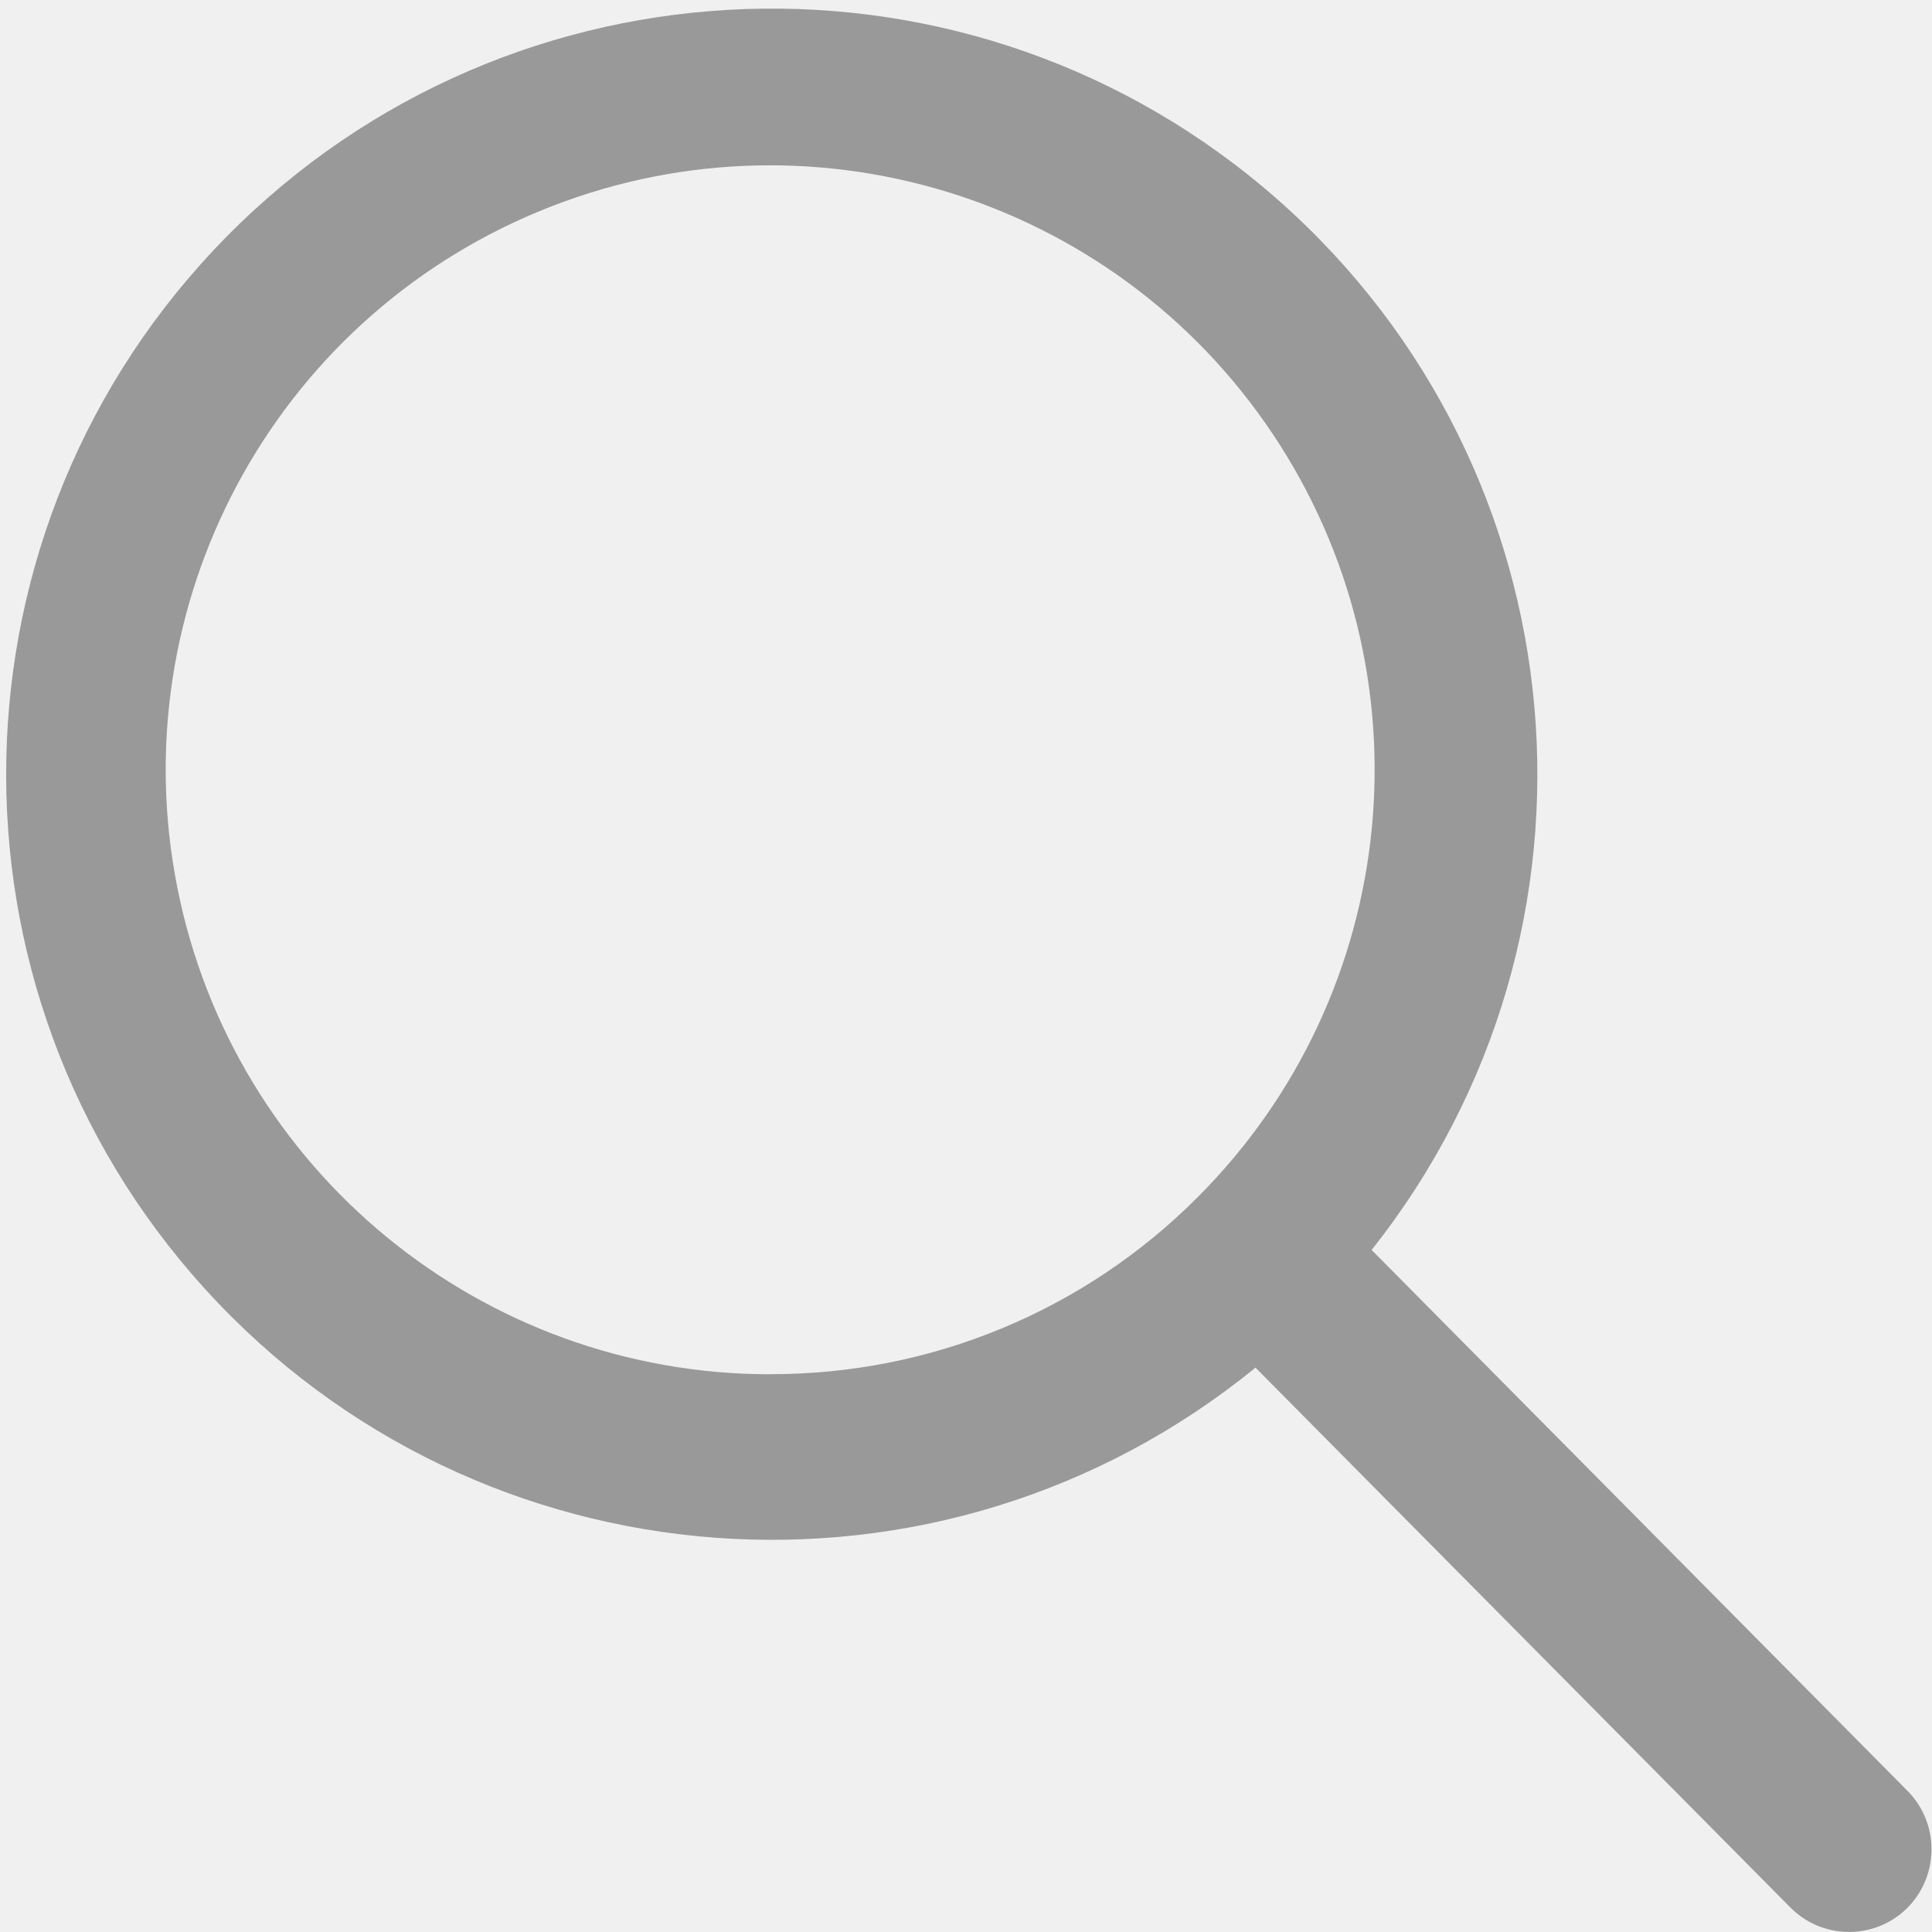
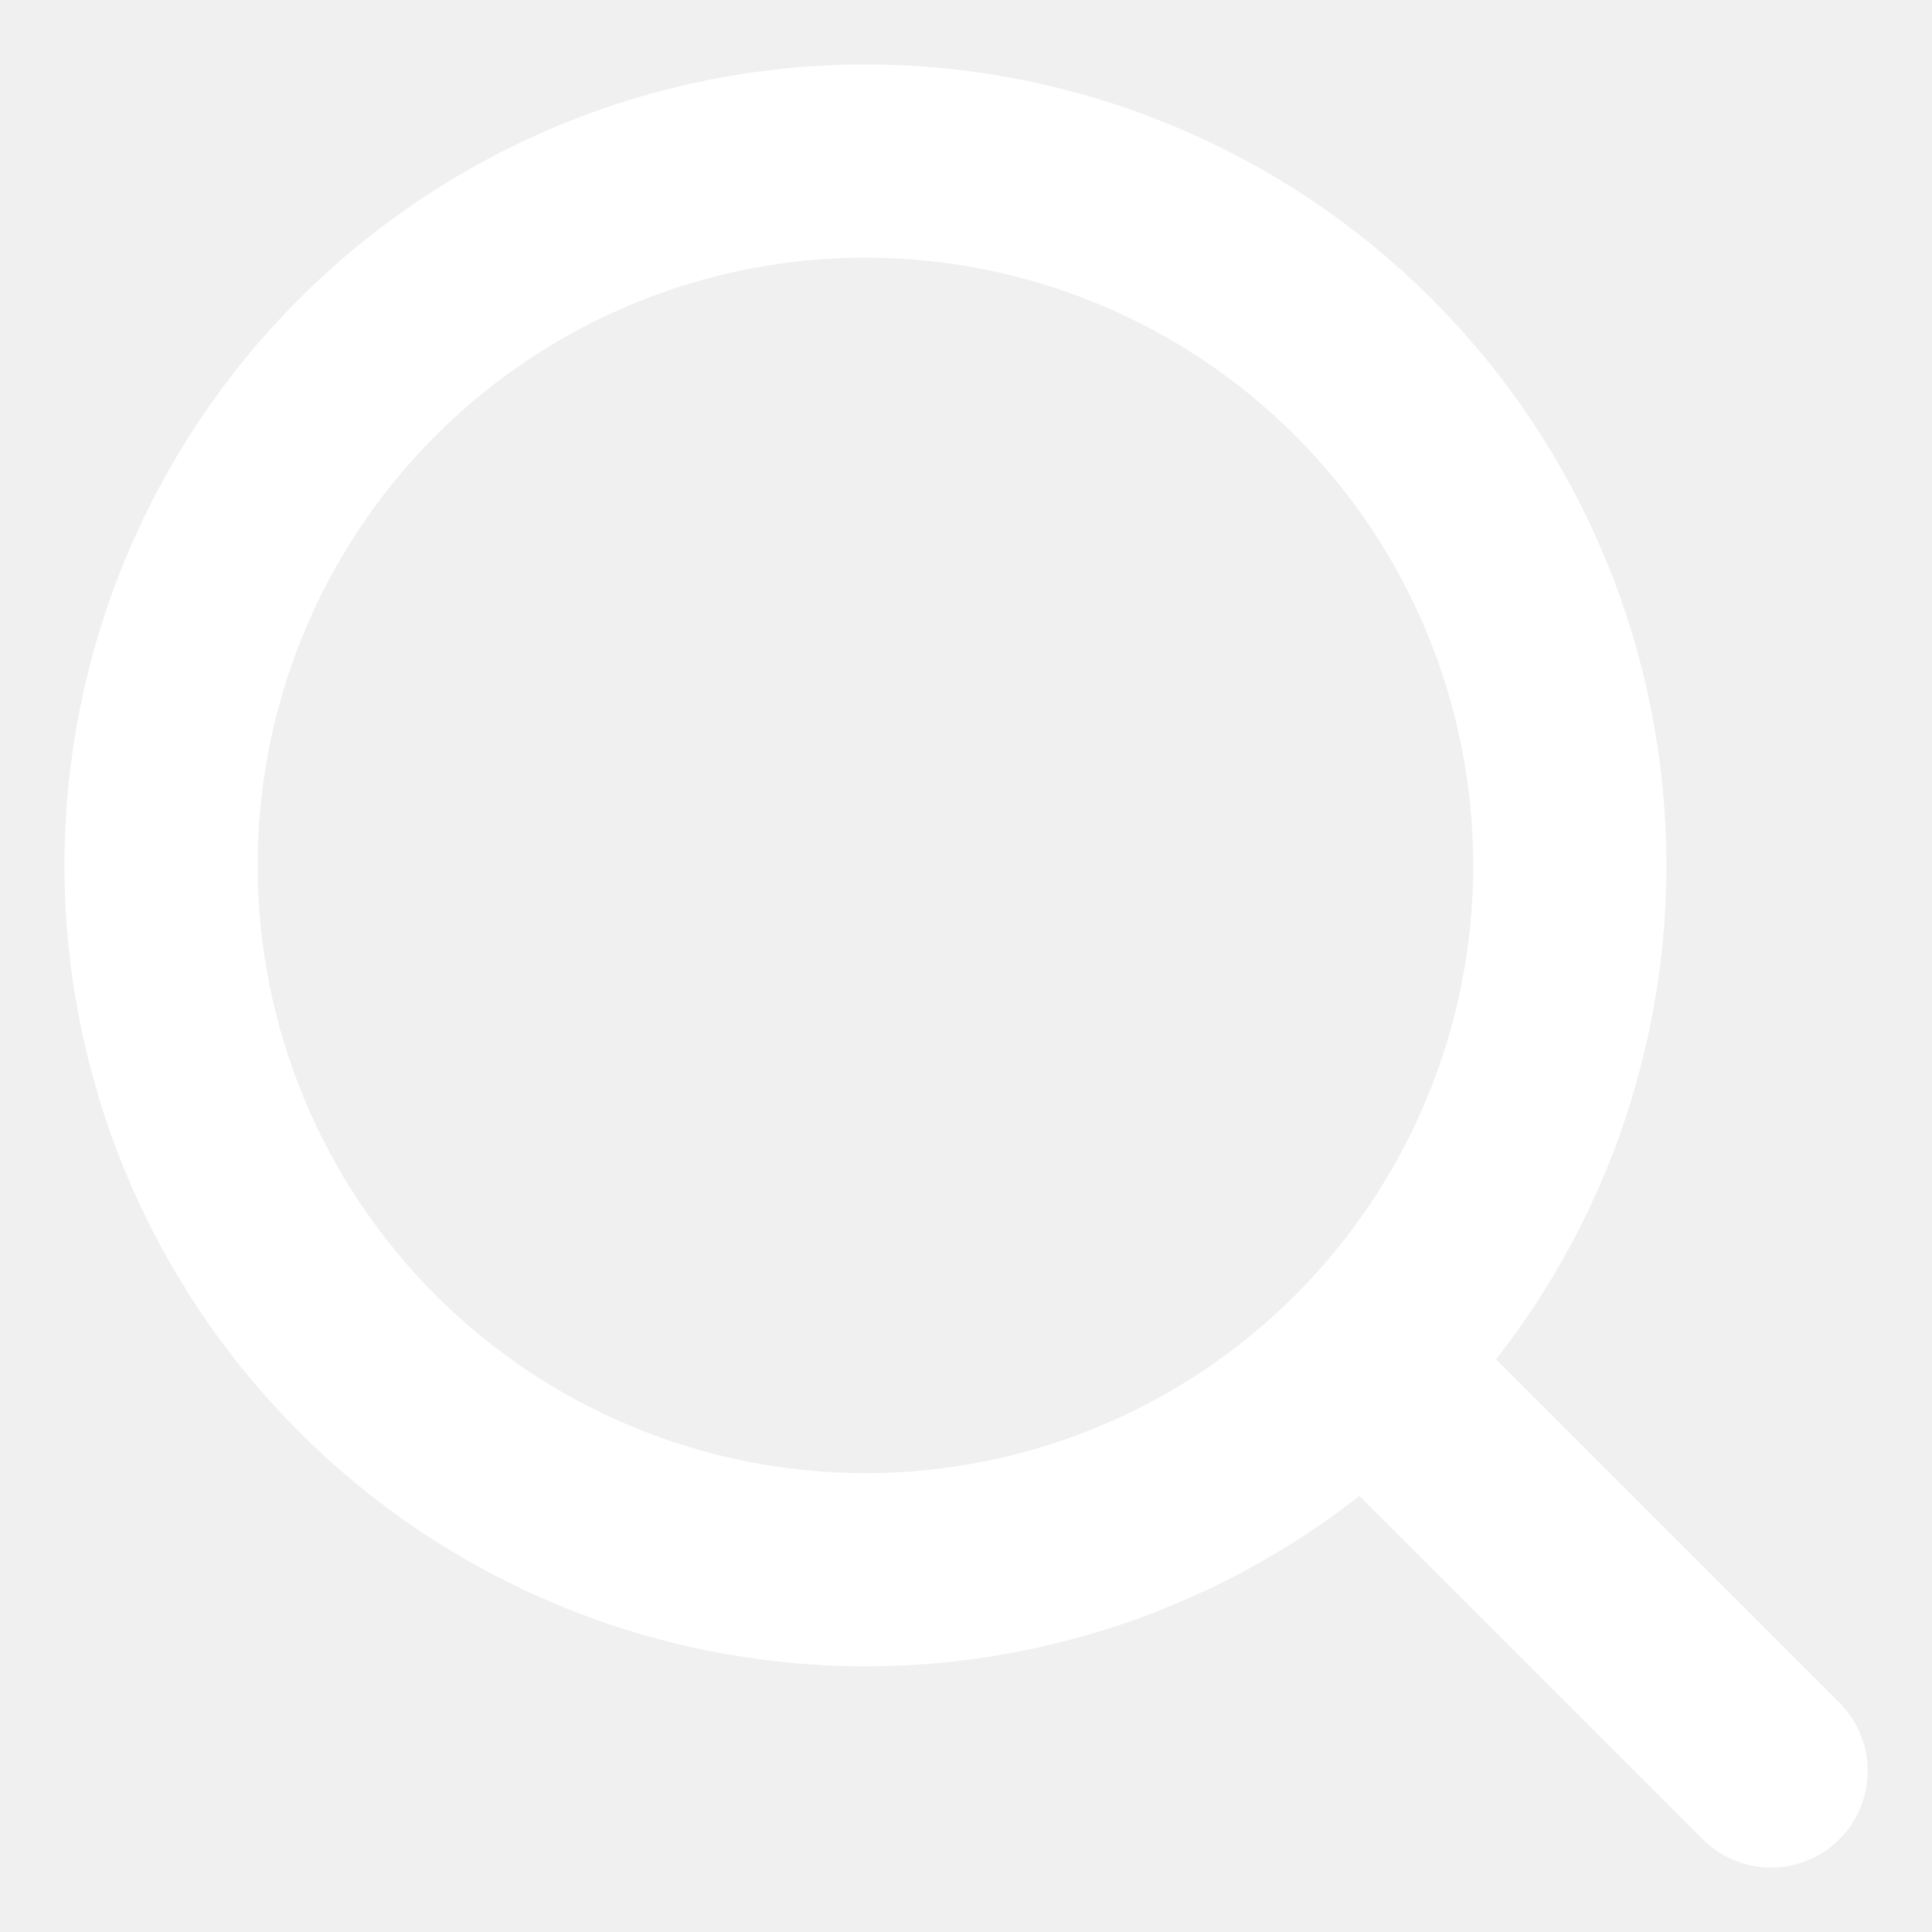
- <svg xmlns="http://www.w3.org/2000/svg" width="16" height="16.004" viewBox="0 0 16 16.004">
-   <g id="그룹_1947" data-name="그룹 1947" transform="translate(-1655 -212)">
-     <path id="Icon_ionic-ios-search" data-name="Icon ionic-ios-search" d="M20.312,19.339l-4.45-4.492a6.342,6.342,0,1,0-.962.975l4.421,4.462a.685.685,0,0,0,.967.025A.689.689,0,0,0,20.312,19.339Zm-9.433-3.462a5.007,5.007,0,1,1,3.542-1.467A4.977,4.977,0,0,1,10.879,15.876Z" transform="translate(1650.5 207.507)" fill="#999" />
+ <svg xmlns="http://www.w3.org/2000/svg" width="20" height="20" viewBox="0 0 20 20" fill="none">
+   <g id="majesticons:search-line" clip-path="url(#clip0_1095_3564)">
+     <path id="Vector" d="M18.334 18.333L14.115 14.115M14.115 14.115C14.792 13.438 15.329 12.634 15.696 11.749C16.062 10.864 16.251 9.916 16.251 8.959C16.251 8.001 16.062 7.053 15.696 6.168C15.329 5.283 14.792 4.48 14.115 3.802C13.438 3.125 12.634 2.588 11.749 2.222C10.865 1.855 9.916 1.667 8.959 1.667C8.001 1.667 7.053 1.855 6.168 2.222C5.284 2.588 4.48 3.125 3.803 3.802C2.435 5.17 1.667 7.025 1.667 8.959C1.667 10.893 2.435 12.747 3.803 14.115C5.17 15.482 7.025 16.25 8.959 16.25C10.893 16.25 12.748 15.482 14.115 14.115Z" stroke="white" stroke-width="2" stroke-linecap="round" stroke-linejoin="round" />
  </g>
+   <defs>
+     <clipPath id="clip0_1095_3564">
+       <rect width="20" height="20" fill="white" />
+     </clipPath>
+   </defs>
</svg>
